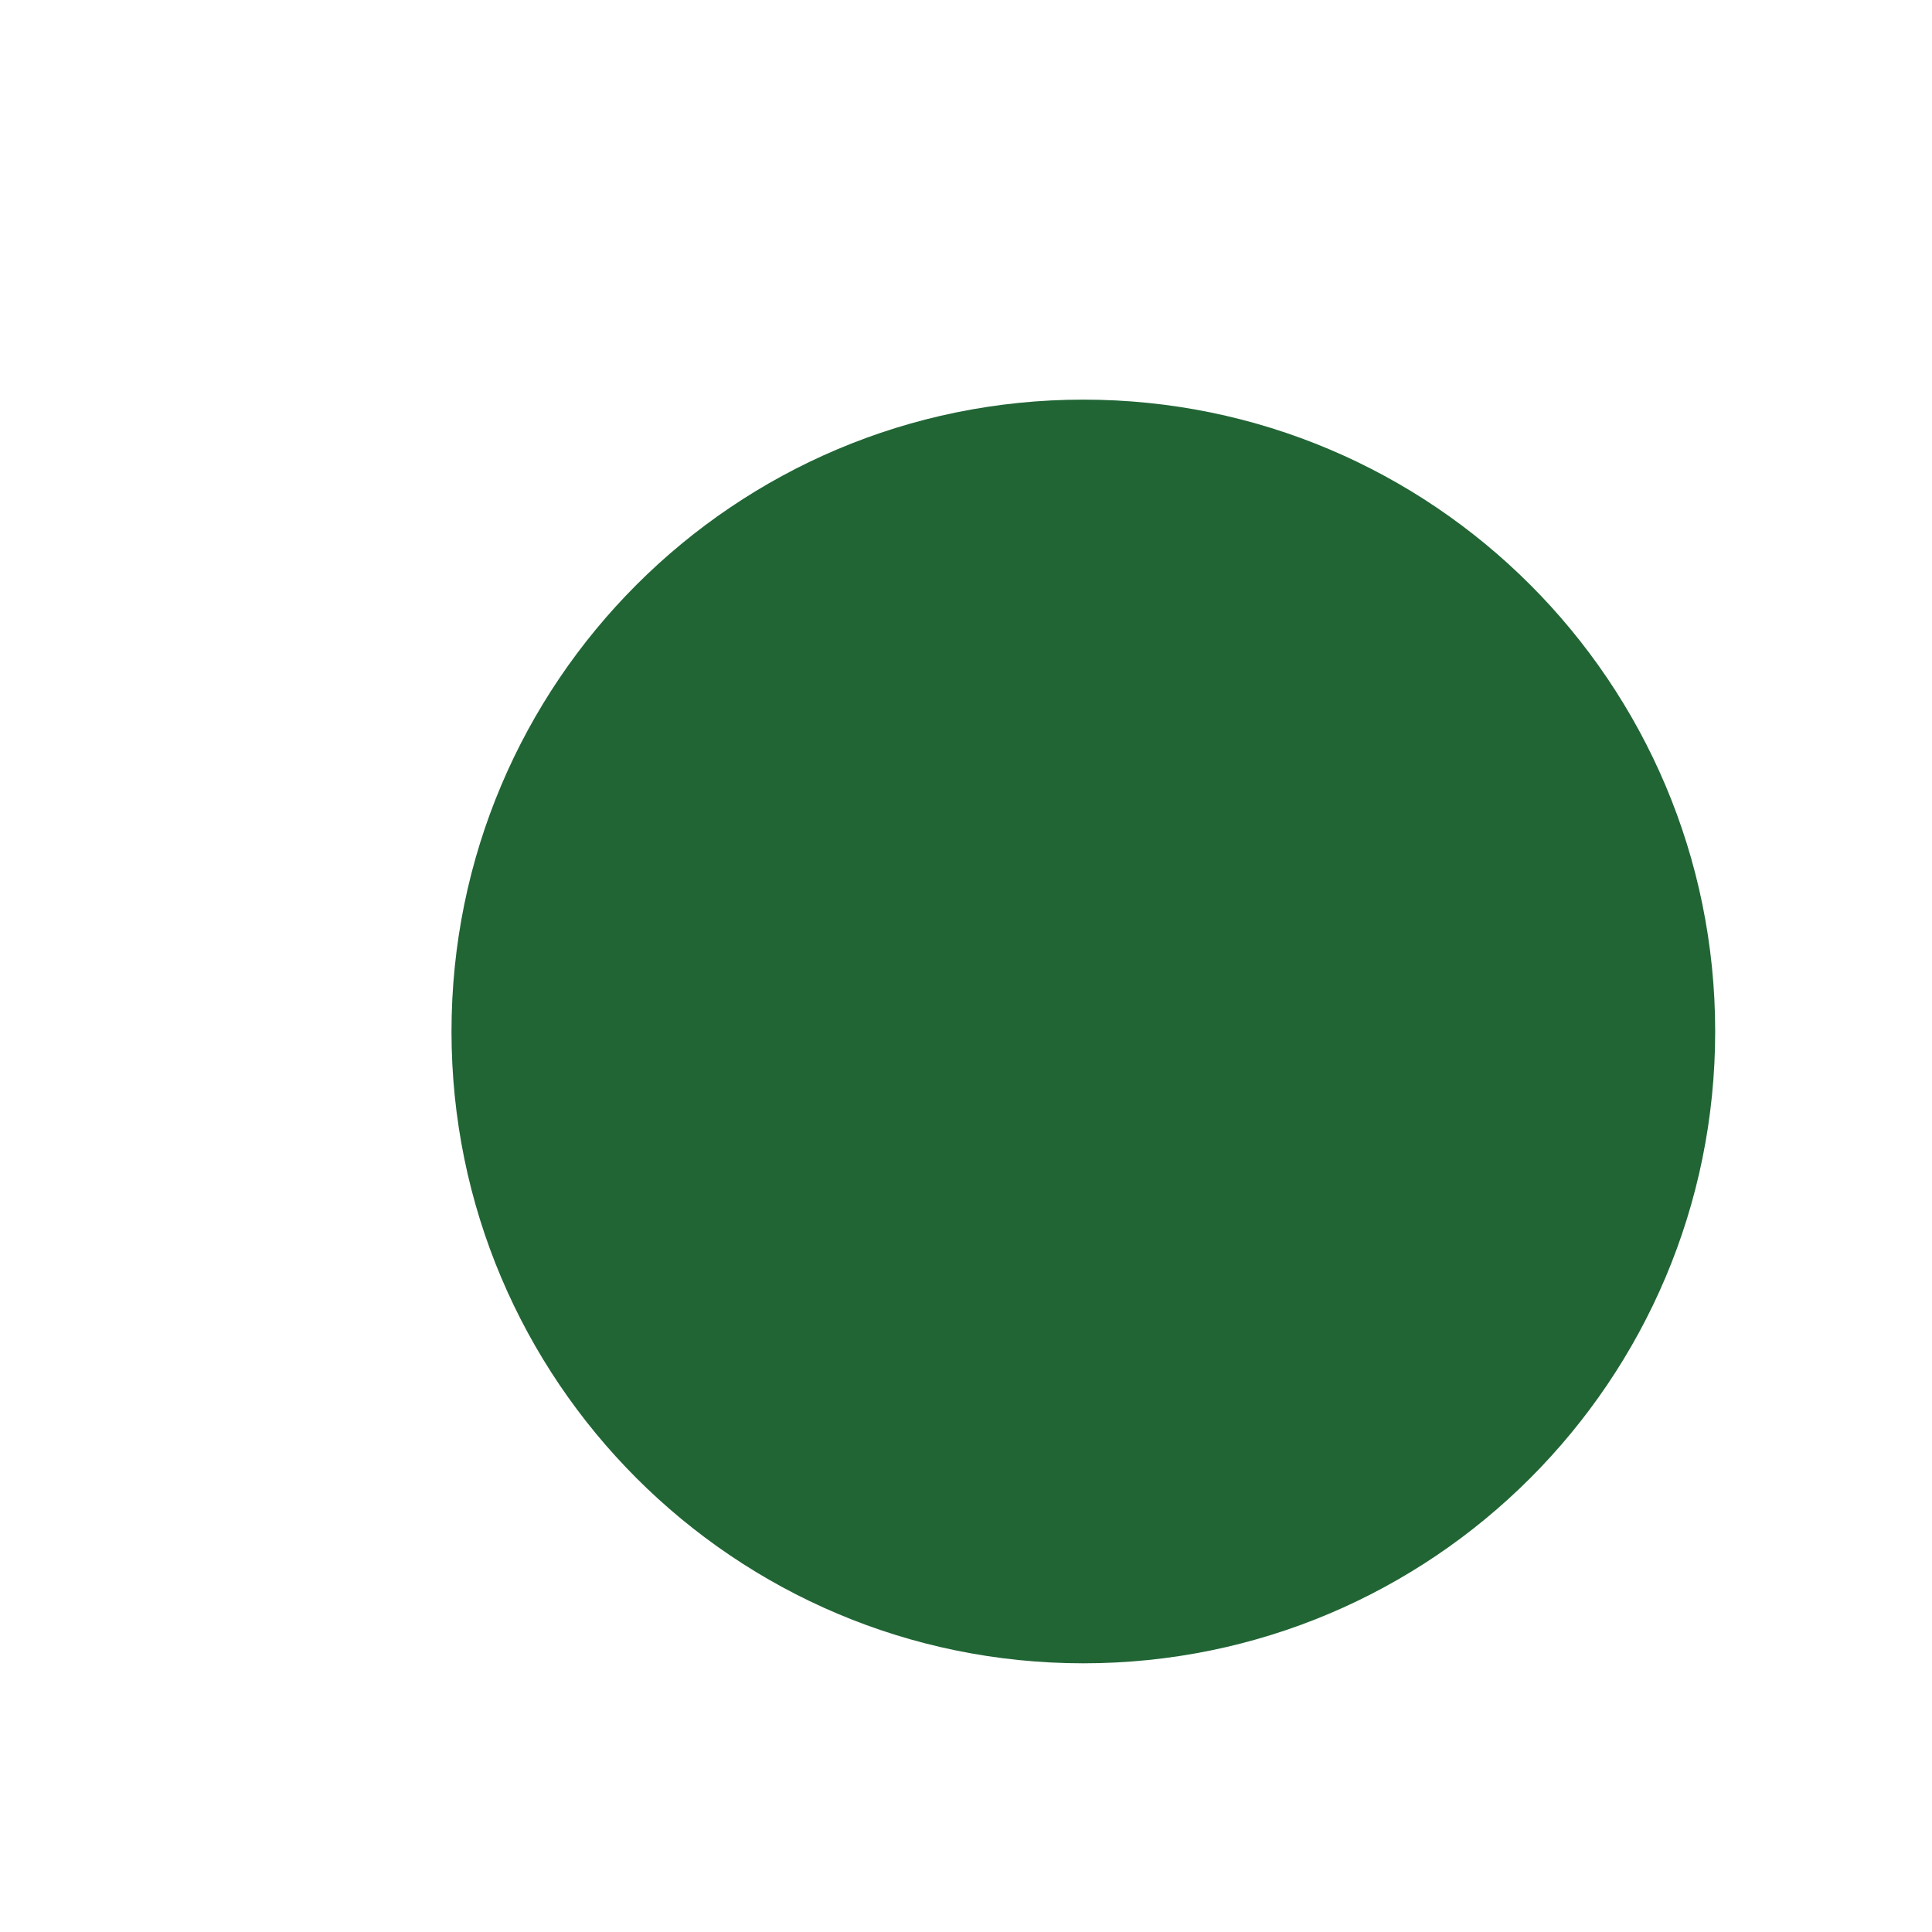
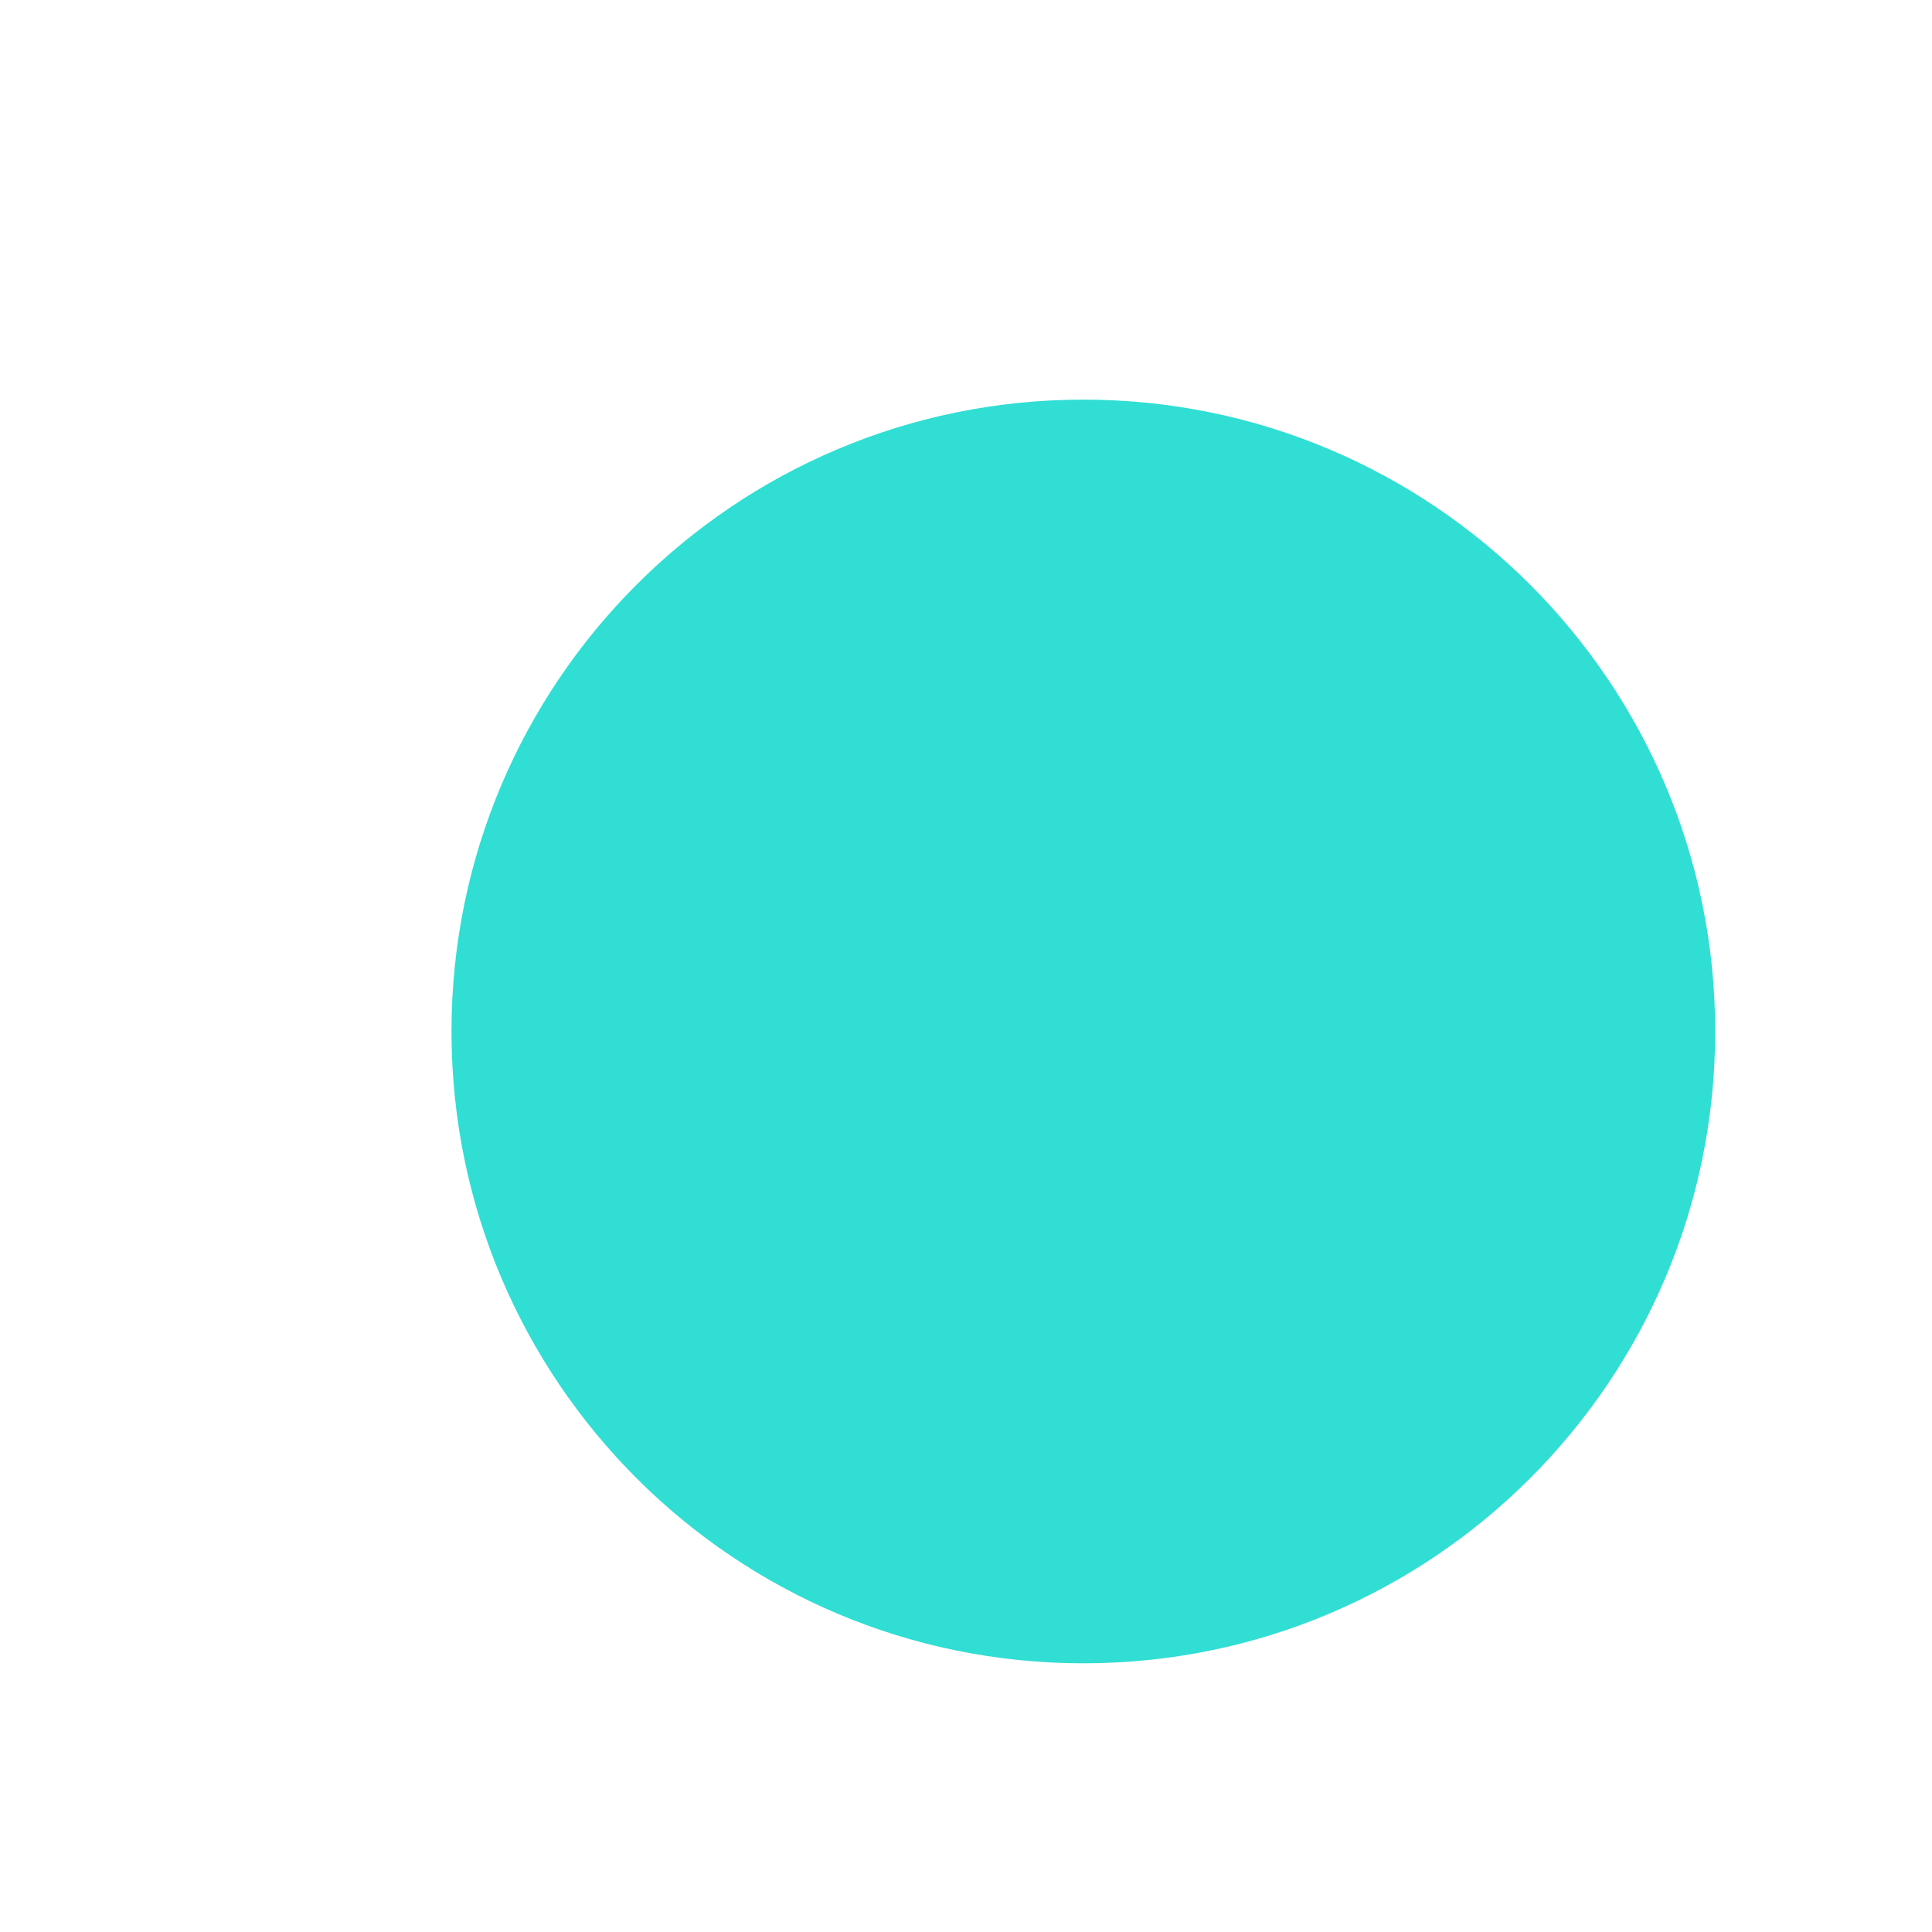
<svg xmlns="http://www.w3.org/2000/svg" height="13.295mm" viewBox="0 0 13.295 13.295" width="13.295mm" version="1.1" id="svg12">
  <defs id="defs16" />
-   <circle style="fill:#216535;fill-opacity:1;stroke-width:0" id="path835" cx="7.455" cy="7.098" r="4.348" />
+   <circle style="fill:#30ded4;fill-opacity:1;stroke-width:0" id="path835" cx="7.455" cy="7.098" r="4.348" />
</svg>
